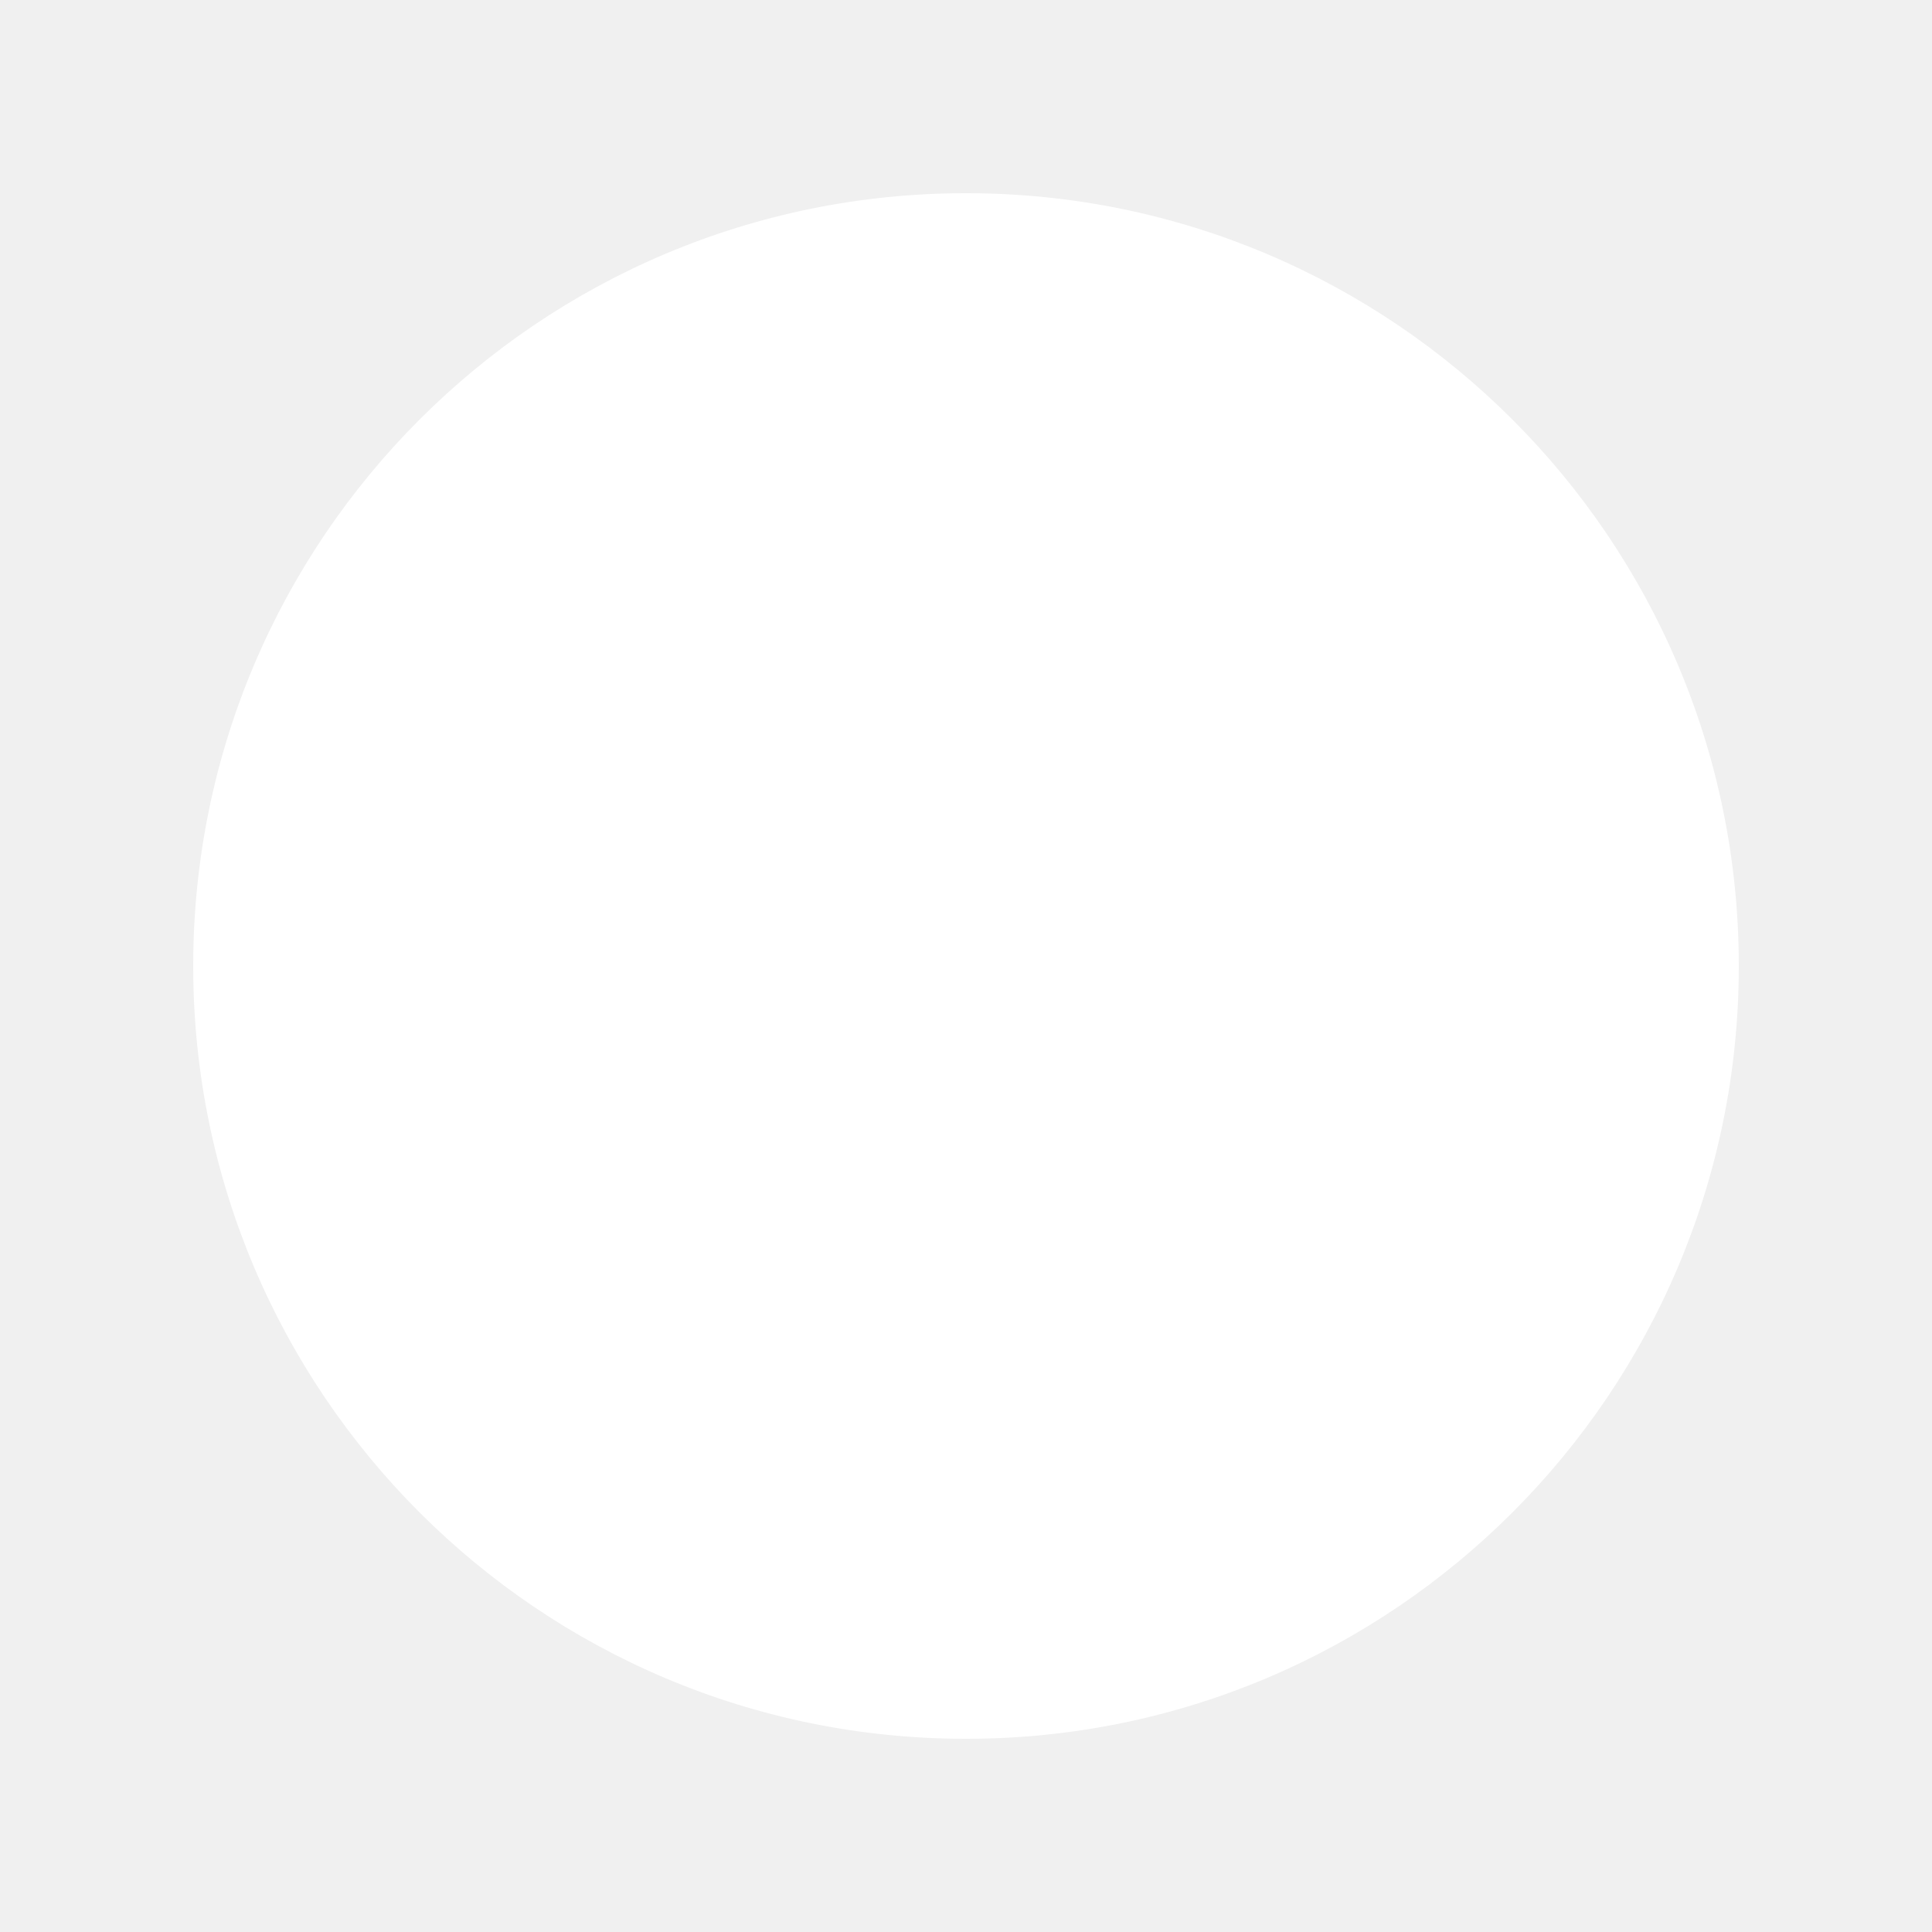
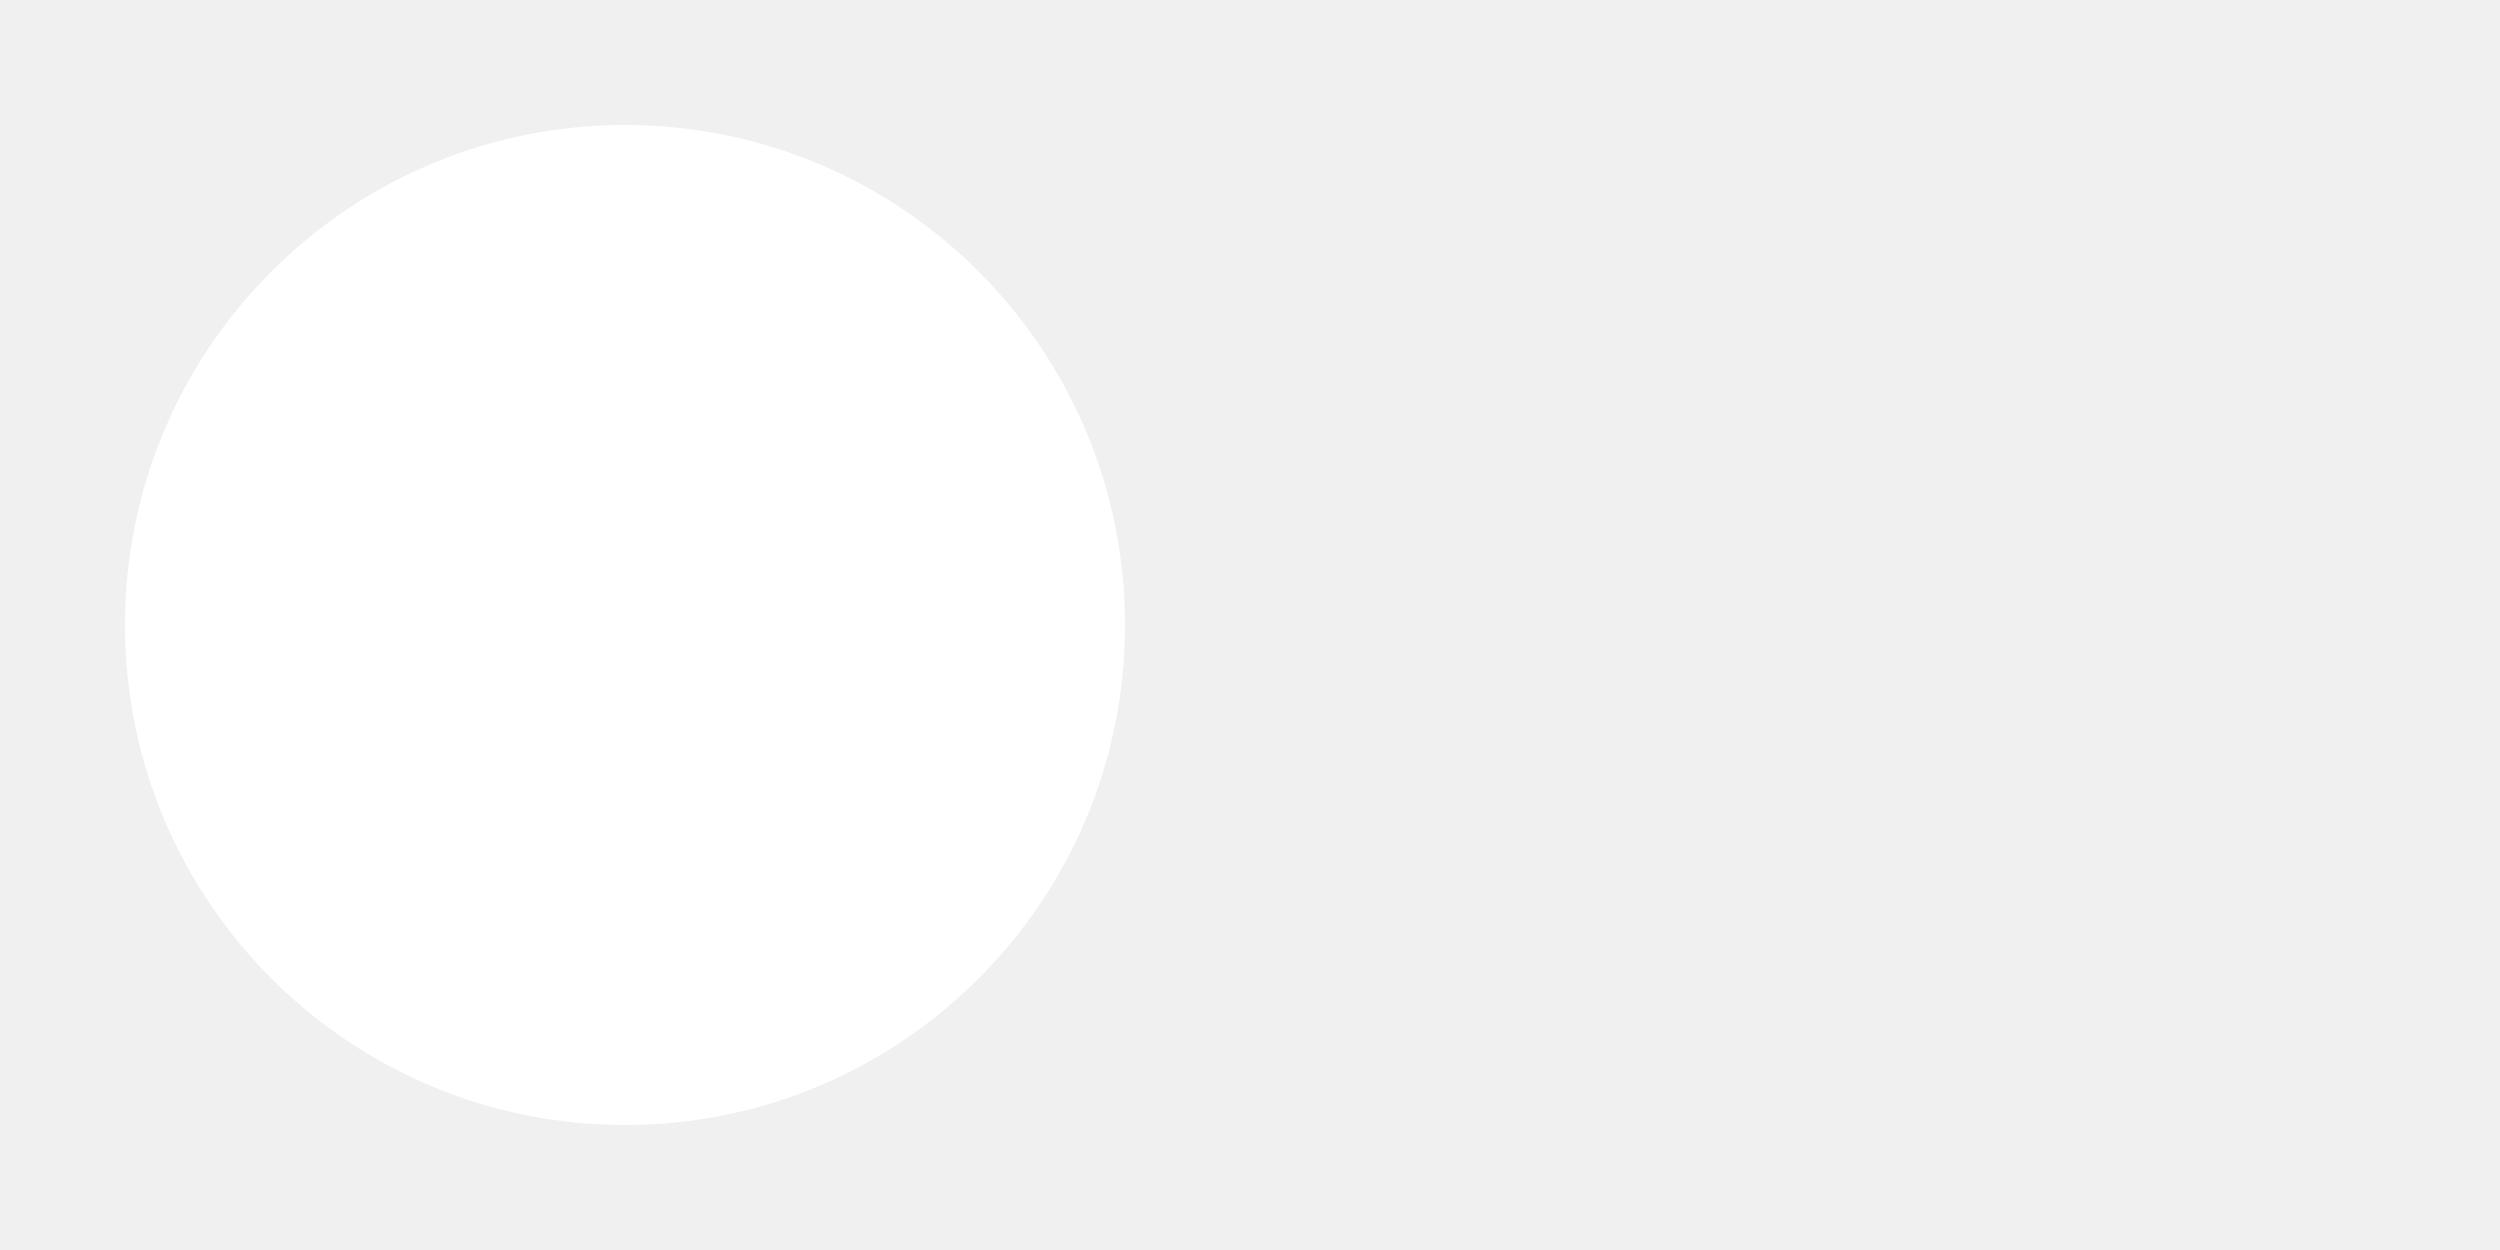
- <svg xmlns="http://www.w3.org/2000/svg" version="1.1" id="Layer_1" x="0px" y="0px" viewBox="0 0 10 10" enable-background="new 0 0 10 10" xml:space="preserve">
+ <svg xmlns="http://www.w3.org/2000/svg" version="1.1" id="Layer_1" x="0px" y="0px" viewBox="0 0 20 10" enable-background="new 0 0 20 10" xml:space="preserve">
  <circle fill="#FFFFFF" cx="5" cy="5" r="4" />
</svg>
